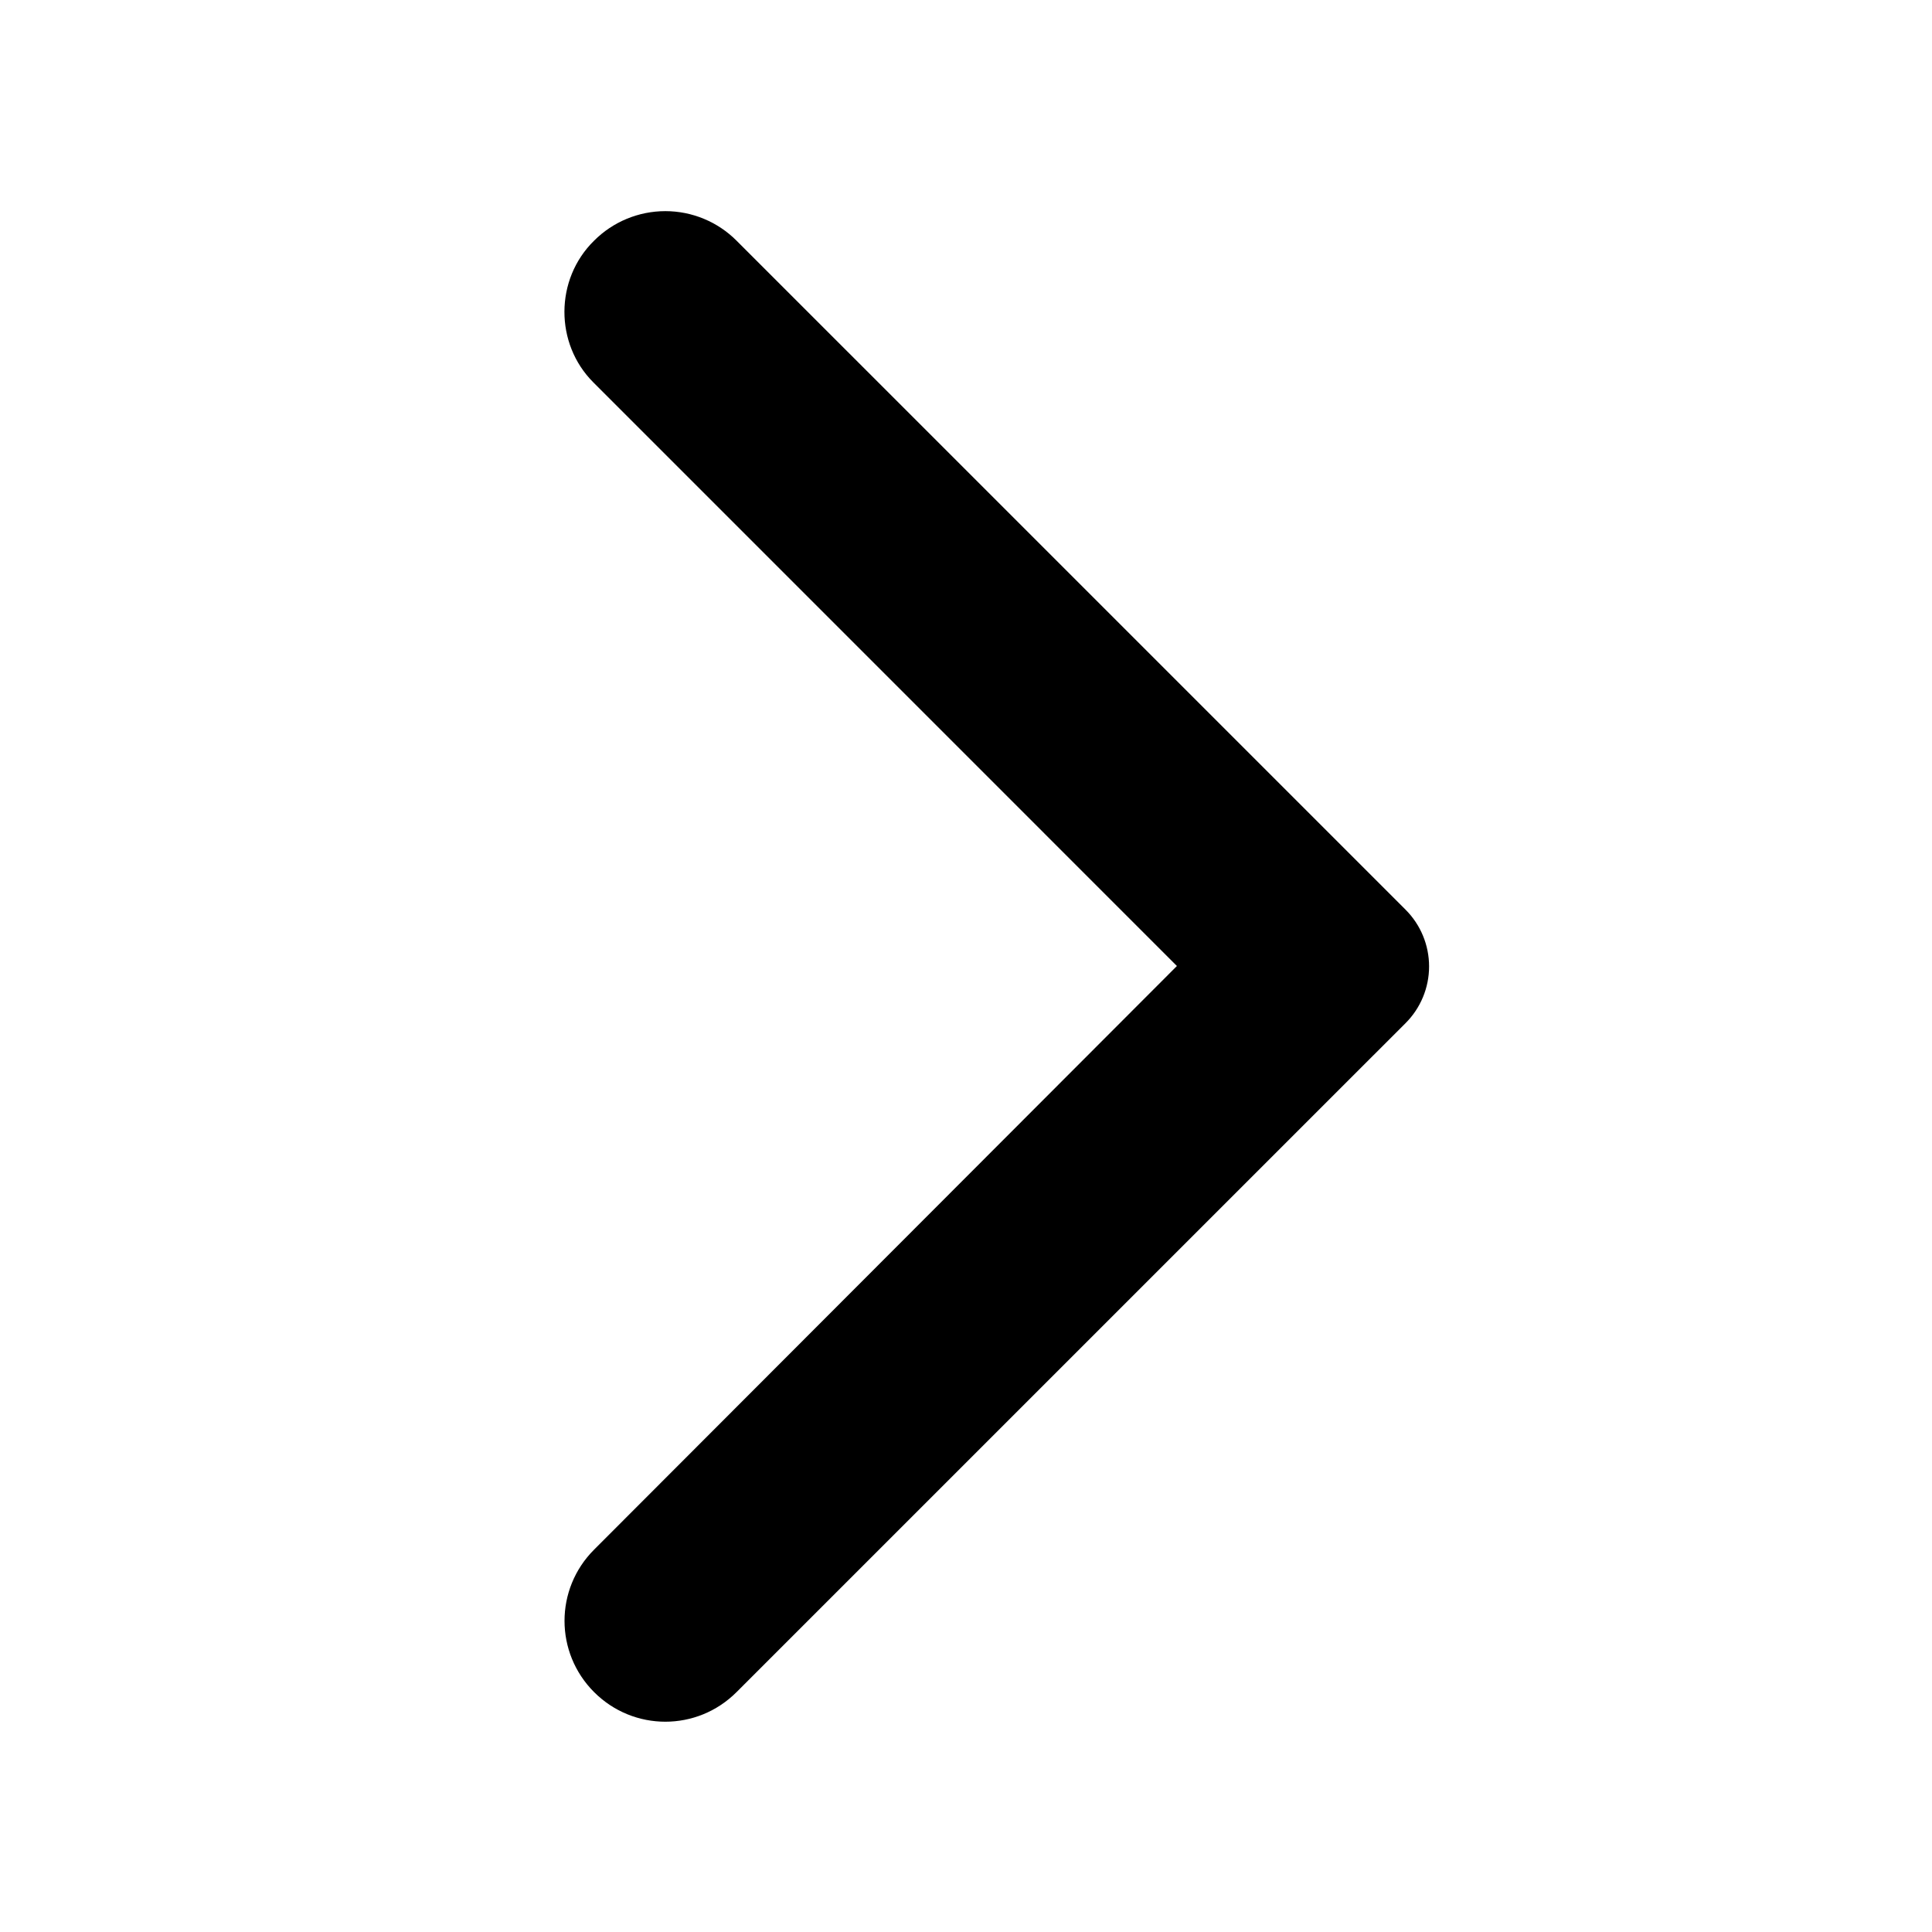
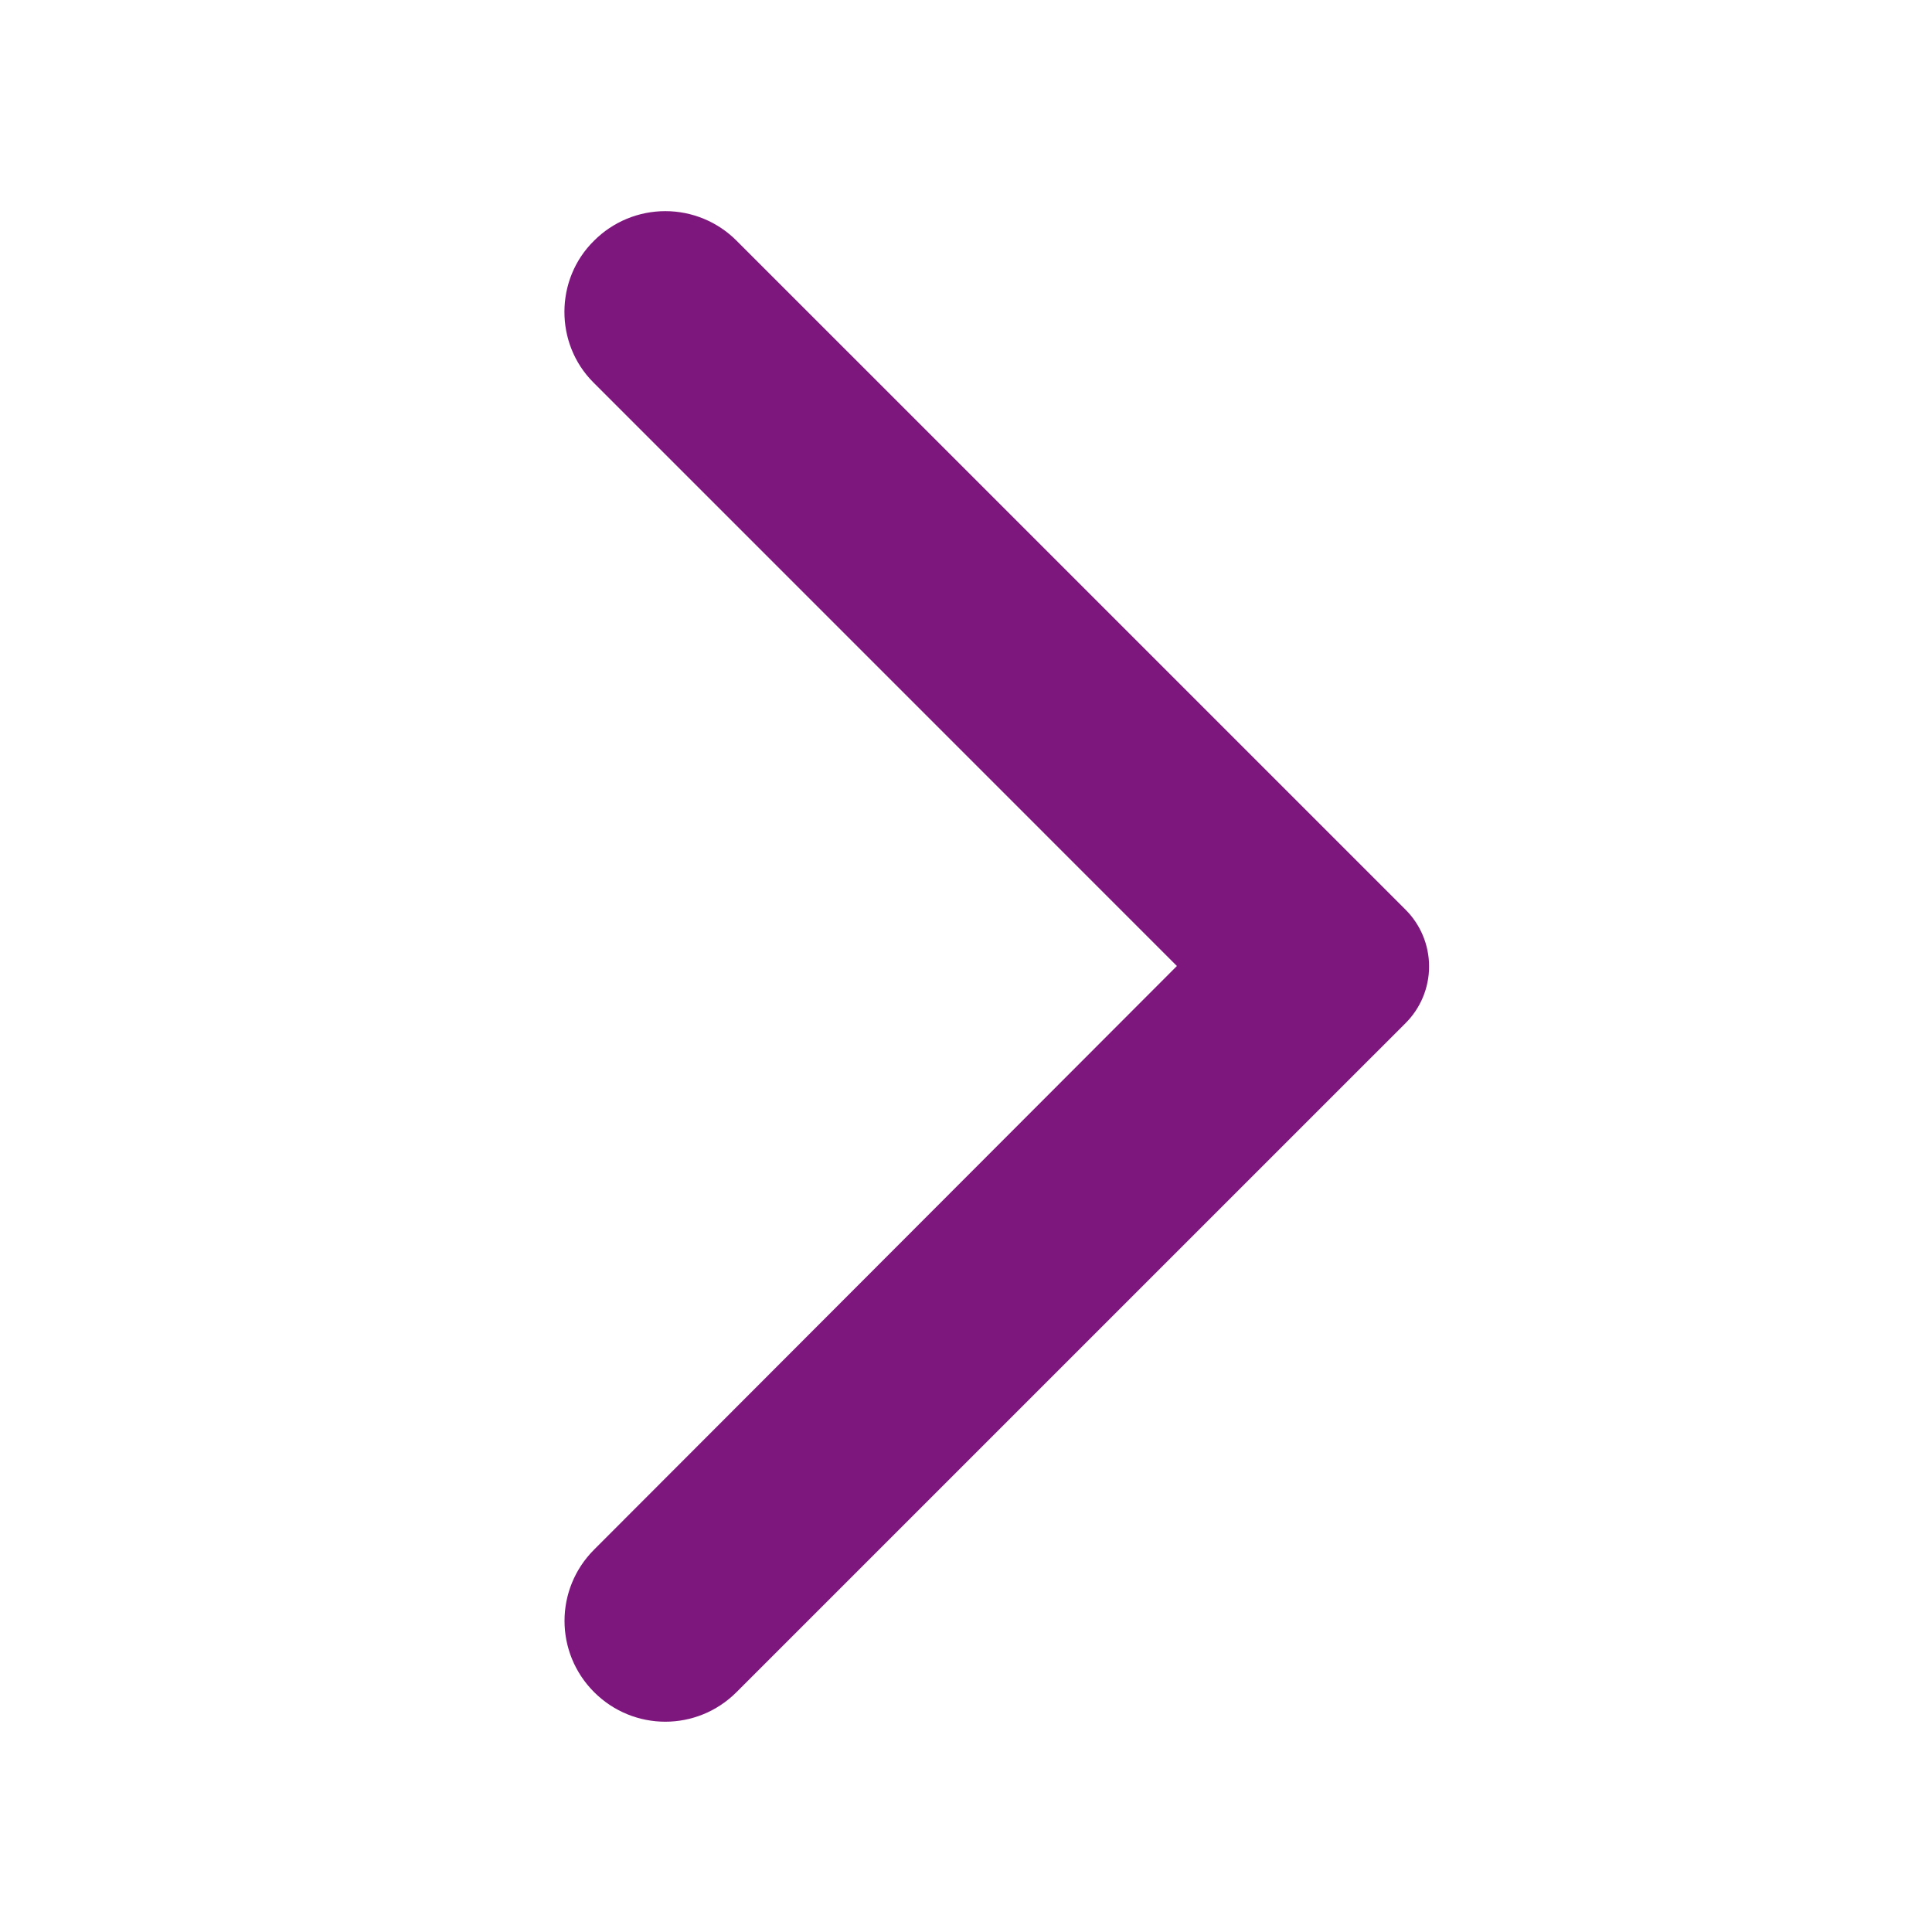
<svg xmlns="http://www.w3.org/2000/svg" width="42px" height="42px" viewBox="0 0 42 42" version="1.1">
  <g id="ic-round-arrow-back-ios" stroke="none" stroke-width="1" fill="none" fill-rule="evenodd">
    <g transform="translate(21, 21) scale(-1, 1) translate(-21, -21) " fill-rule="nonzero">
-       <g id="Icon" transform="translate(10.8, 4.2)" fill="#000000">
+       <g id="Icon" transform="translate(10.8, 4.2)" fill="#7D177D">
        <path d="M18.285,1.032 C17.875,0.621 17.317,0.39 16.736,0.39 C16.155,0.39 15.598,0.621 15.188,1.032 L0.645,15.575 C0.317,15.902 0.133,16.346 0.133,16.809 C0.133,17.272 0.317,17.716 0.645,18.043 L15.188,32.585 C16.045,33.443 17.427,33.443 18.285,32.585 C19.142,31.727 19.142,30.345 18.285,29.488 L5.615,16.8 L18.302,4.112 C19.142,3.272 19.142,1.873 18.285,1.032 Z" id="Icon-Path" />
      </g>
      <rect id="ViewBox" x="0" y="0" width="42" height="42" />
    </g>
  </g>
</svg>
